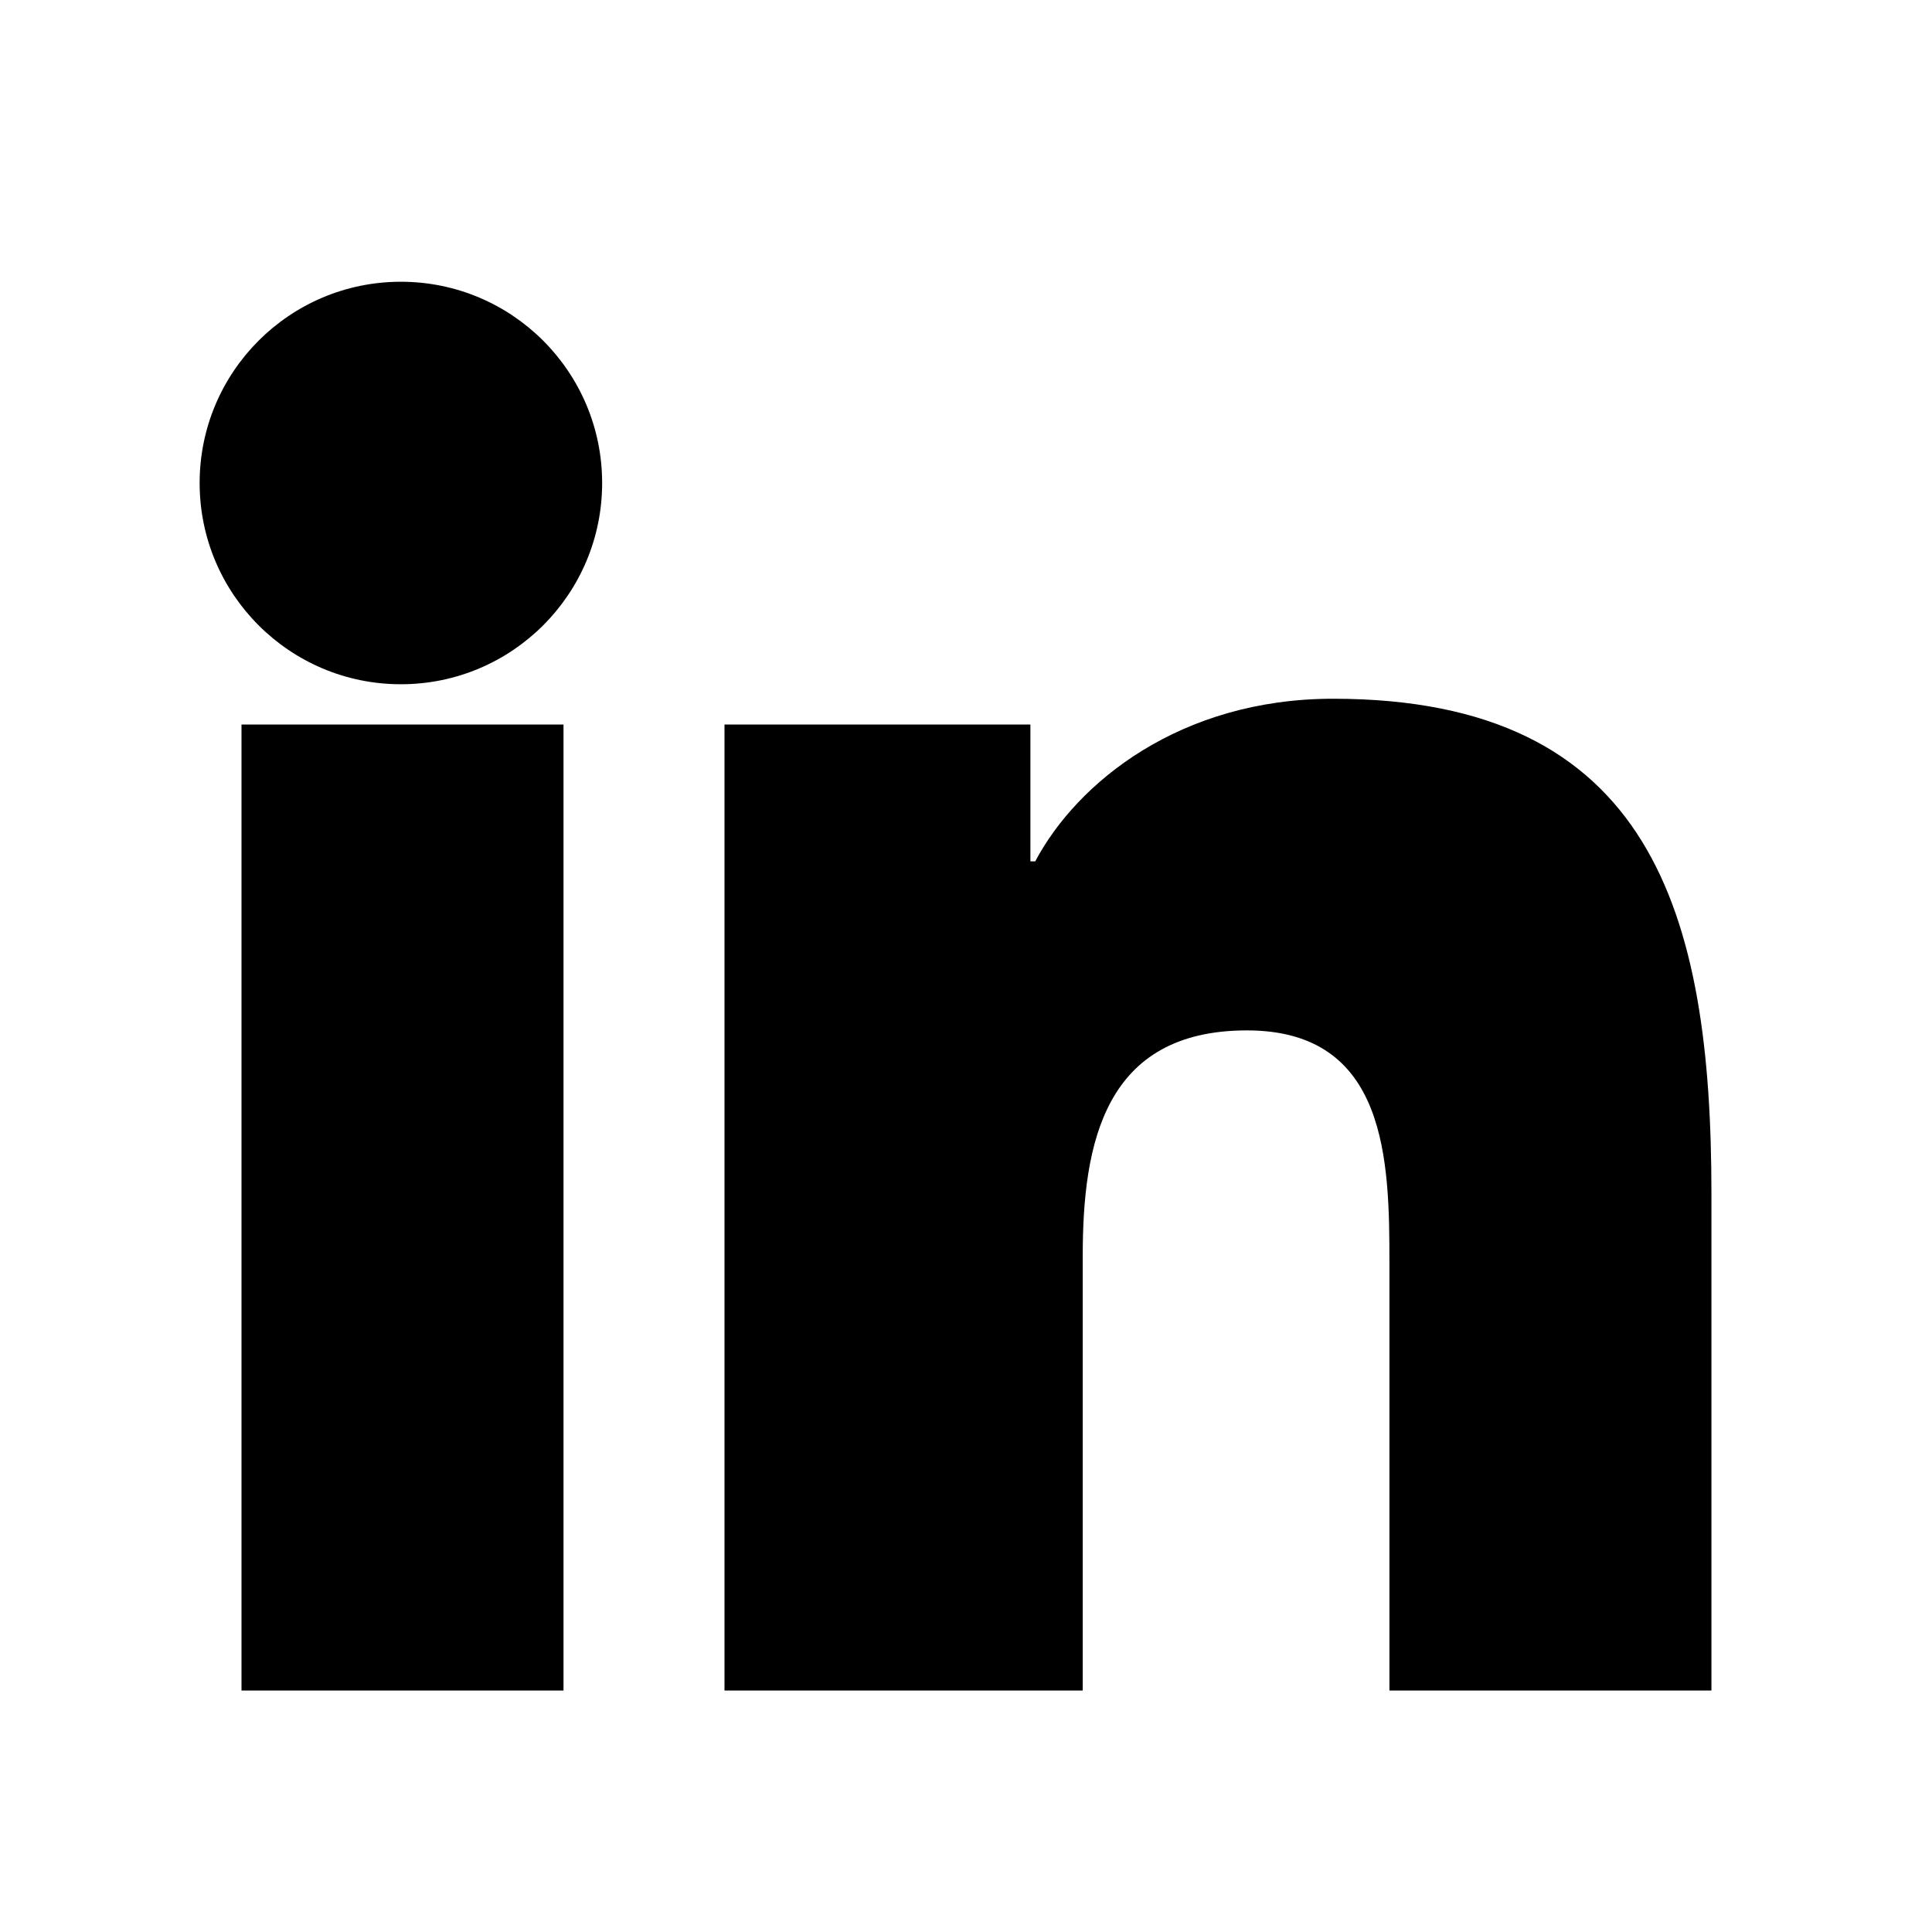
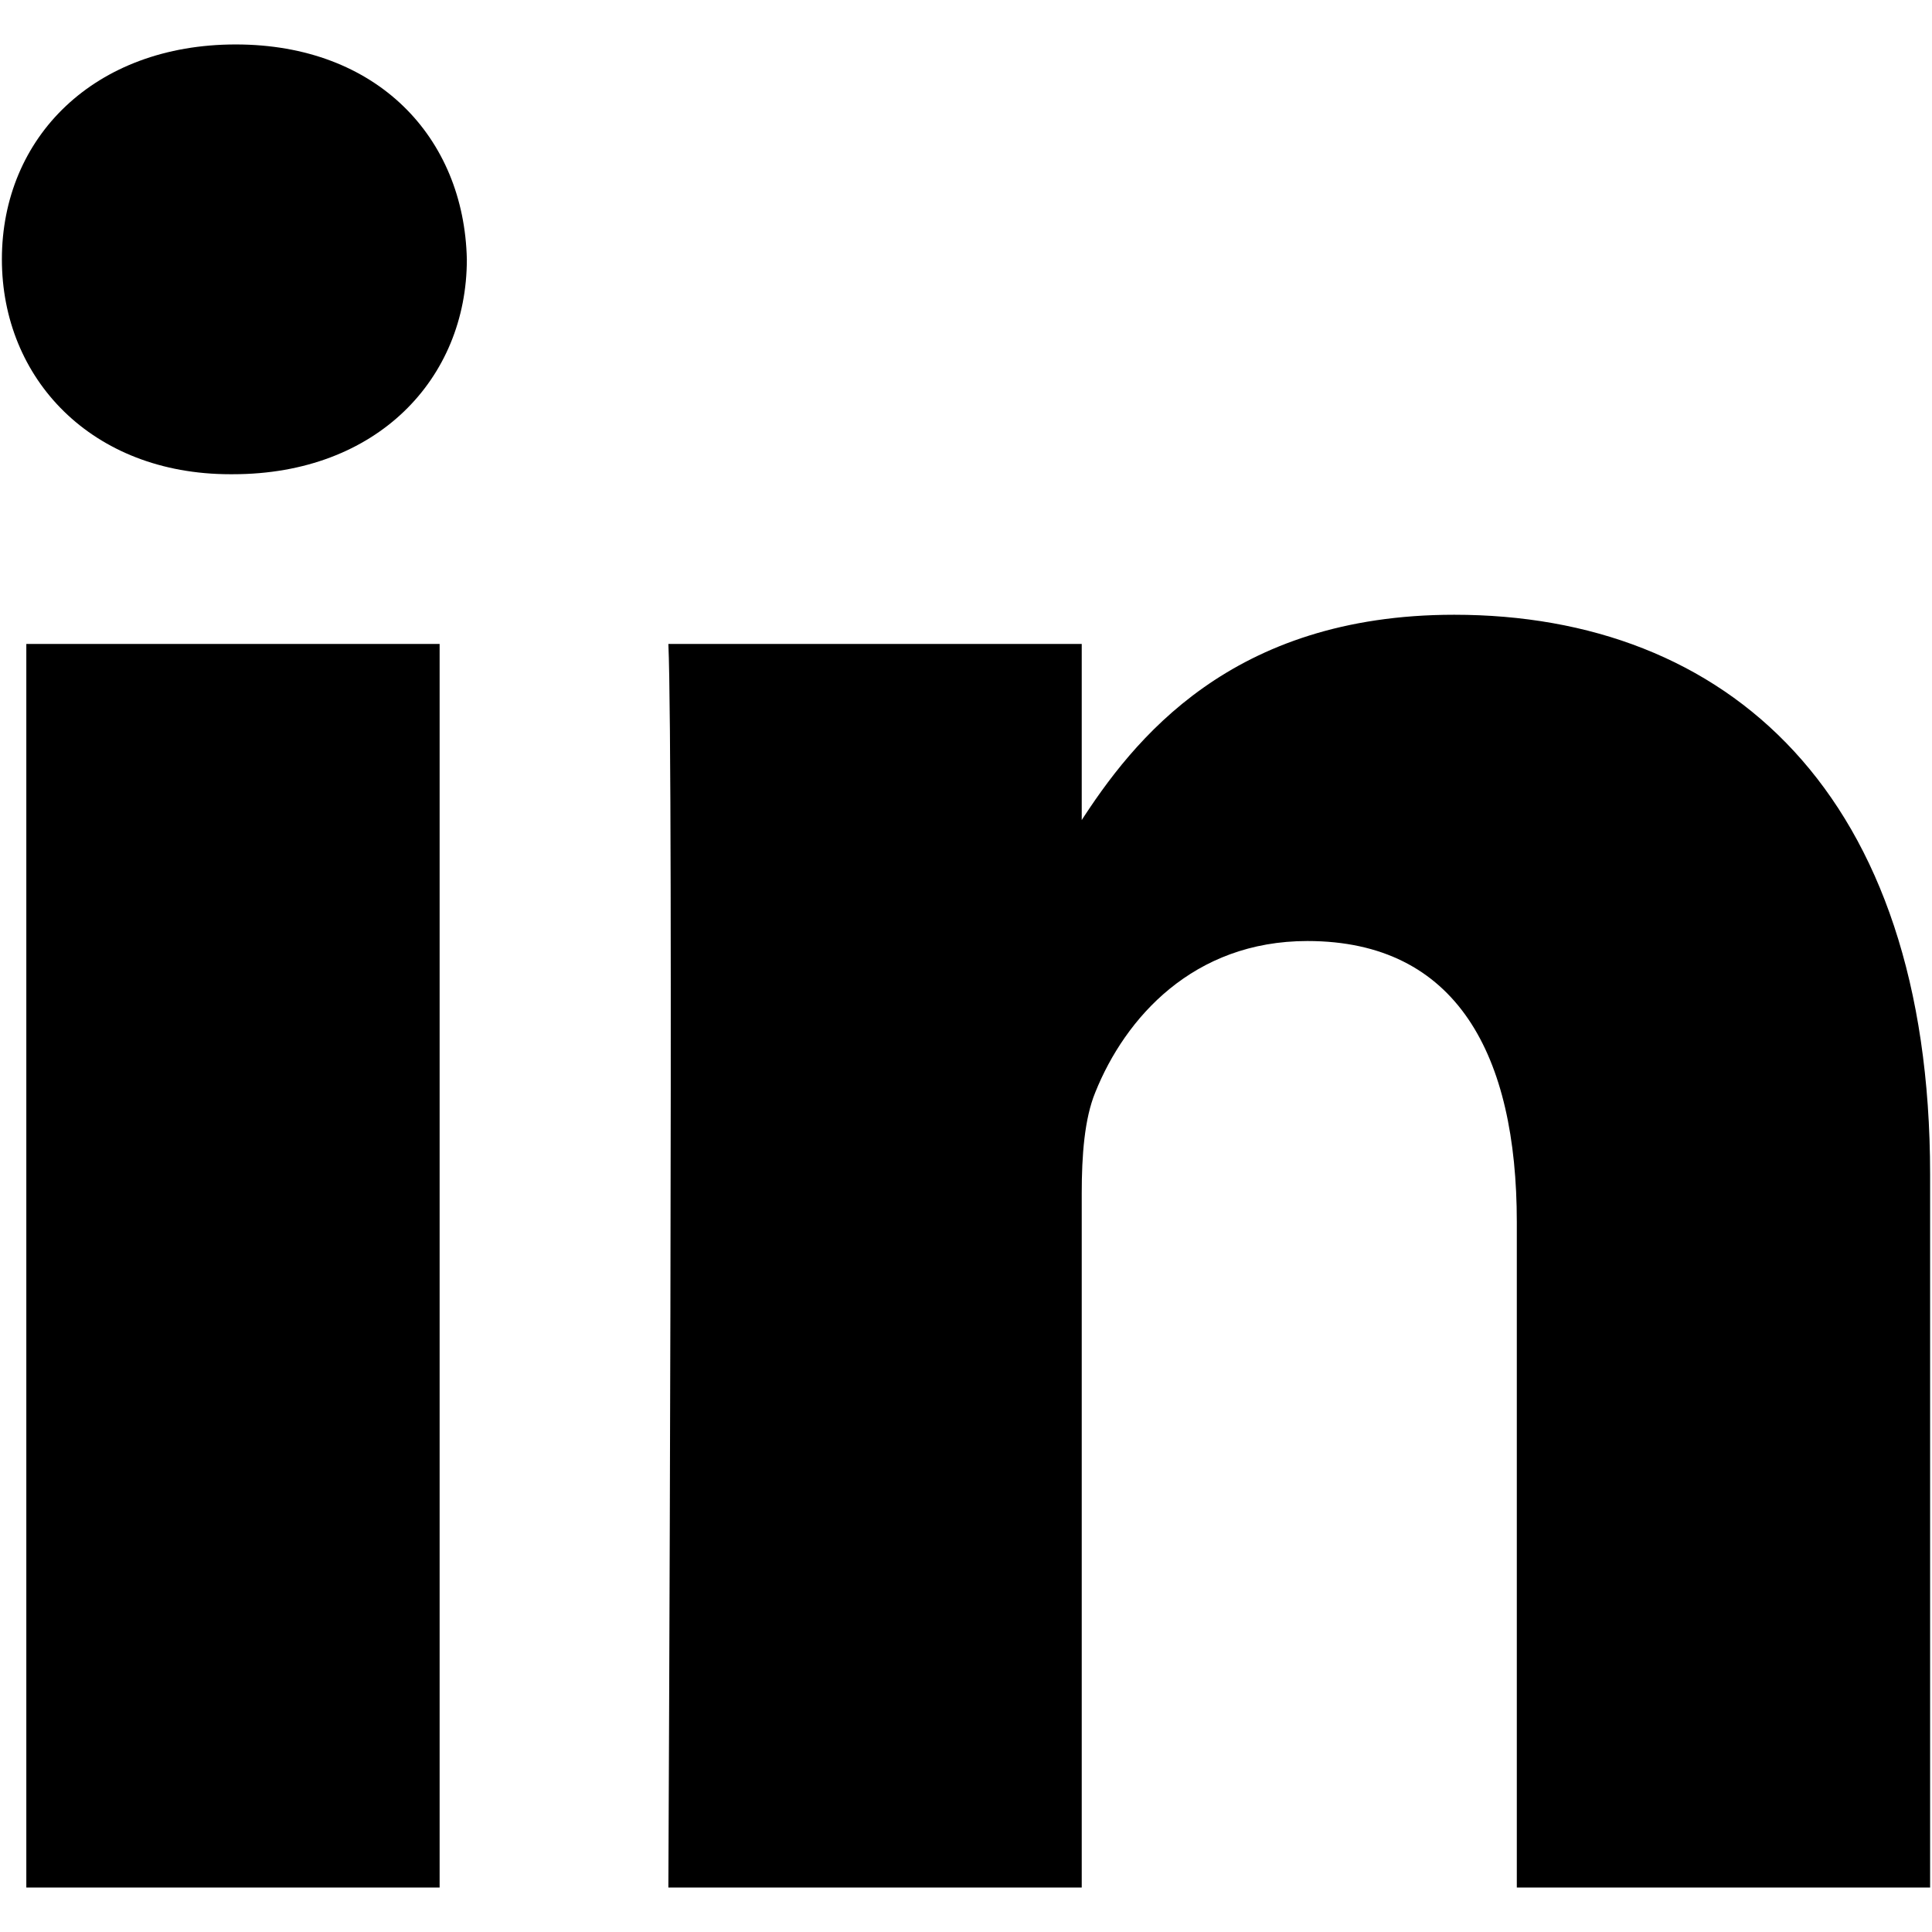
- <svg xmlns="http://www.w3.org/2000/svg" viewBox="0 0 24 24" fill="currentColor">
-   <path d="M4.98 3.5a2.5 2.5 0 1 0 0 5 2.5 2.5 0 0 0 0-5ZM3 9h4v12H3V9Zm6 0h3.8v1.7h.06c.52-.98 1.8-2.02 3.7-2.02 3.96 0 4.7 2.67 4.7 6.14V21h-4v-5.3c0-1.27-.02-2.9-1.77-2.9-1.77 0-2.04 1.4-2.04 2.8V21H9V9Z" />
+ <svg xmlns="http://www.w3.org/2000/svg" width="800px" height="800px" viewBox="0 0 512 512">
+   <path d="M116.504,500.219V170.654H6.975v329.564H116.504 L116.504,500.219z M61.751,125.674c38.183,0,61.968-25.328,61.968-56.953c-0.722-32.328-23.785-56.941-61.252-56.941 C24.994,11.781,0.5,36.394,0.5,68.722c0,31.625,23.772,56.953,60.53,56.953H61.751L61.751,125.674z M177.124,500.219 c0,0,1.437-298.643,0-329.564H286.67v47.794h-0.727c14.404-22.49,40.354-55.533,99.44-55.533 c72.085,0,126.116,47.103,126.116,148.333v188.971H401.971V323.912c0-44.301-15.848-74.531-55.497-74.531 c-30.254,0-48.284,20.38-56.202,40.08c-2.897,7.012-3.602,16.861-3.602,26.711v184.047H177.124L177.124,500.219z" fill="currentColor" />
</svg>
